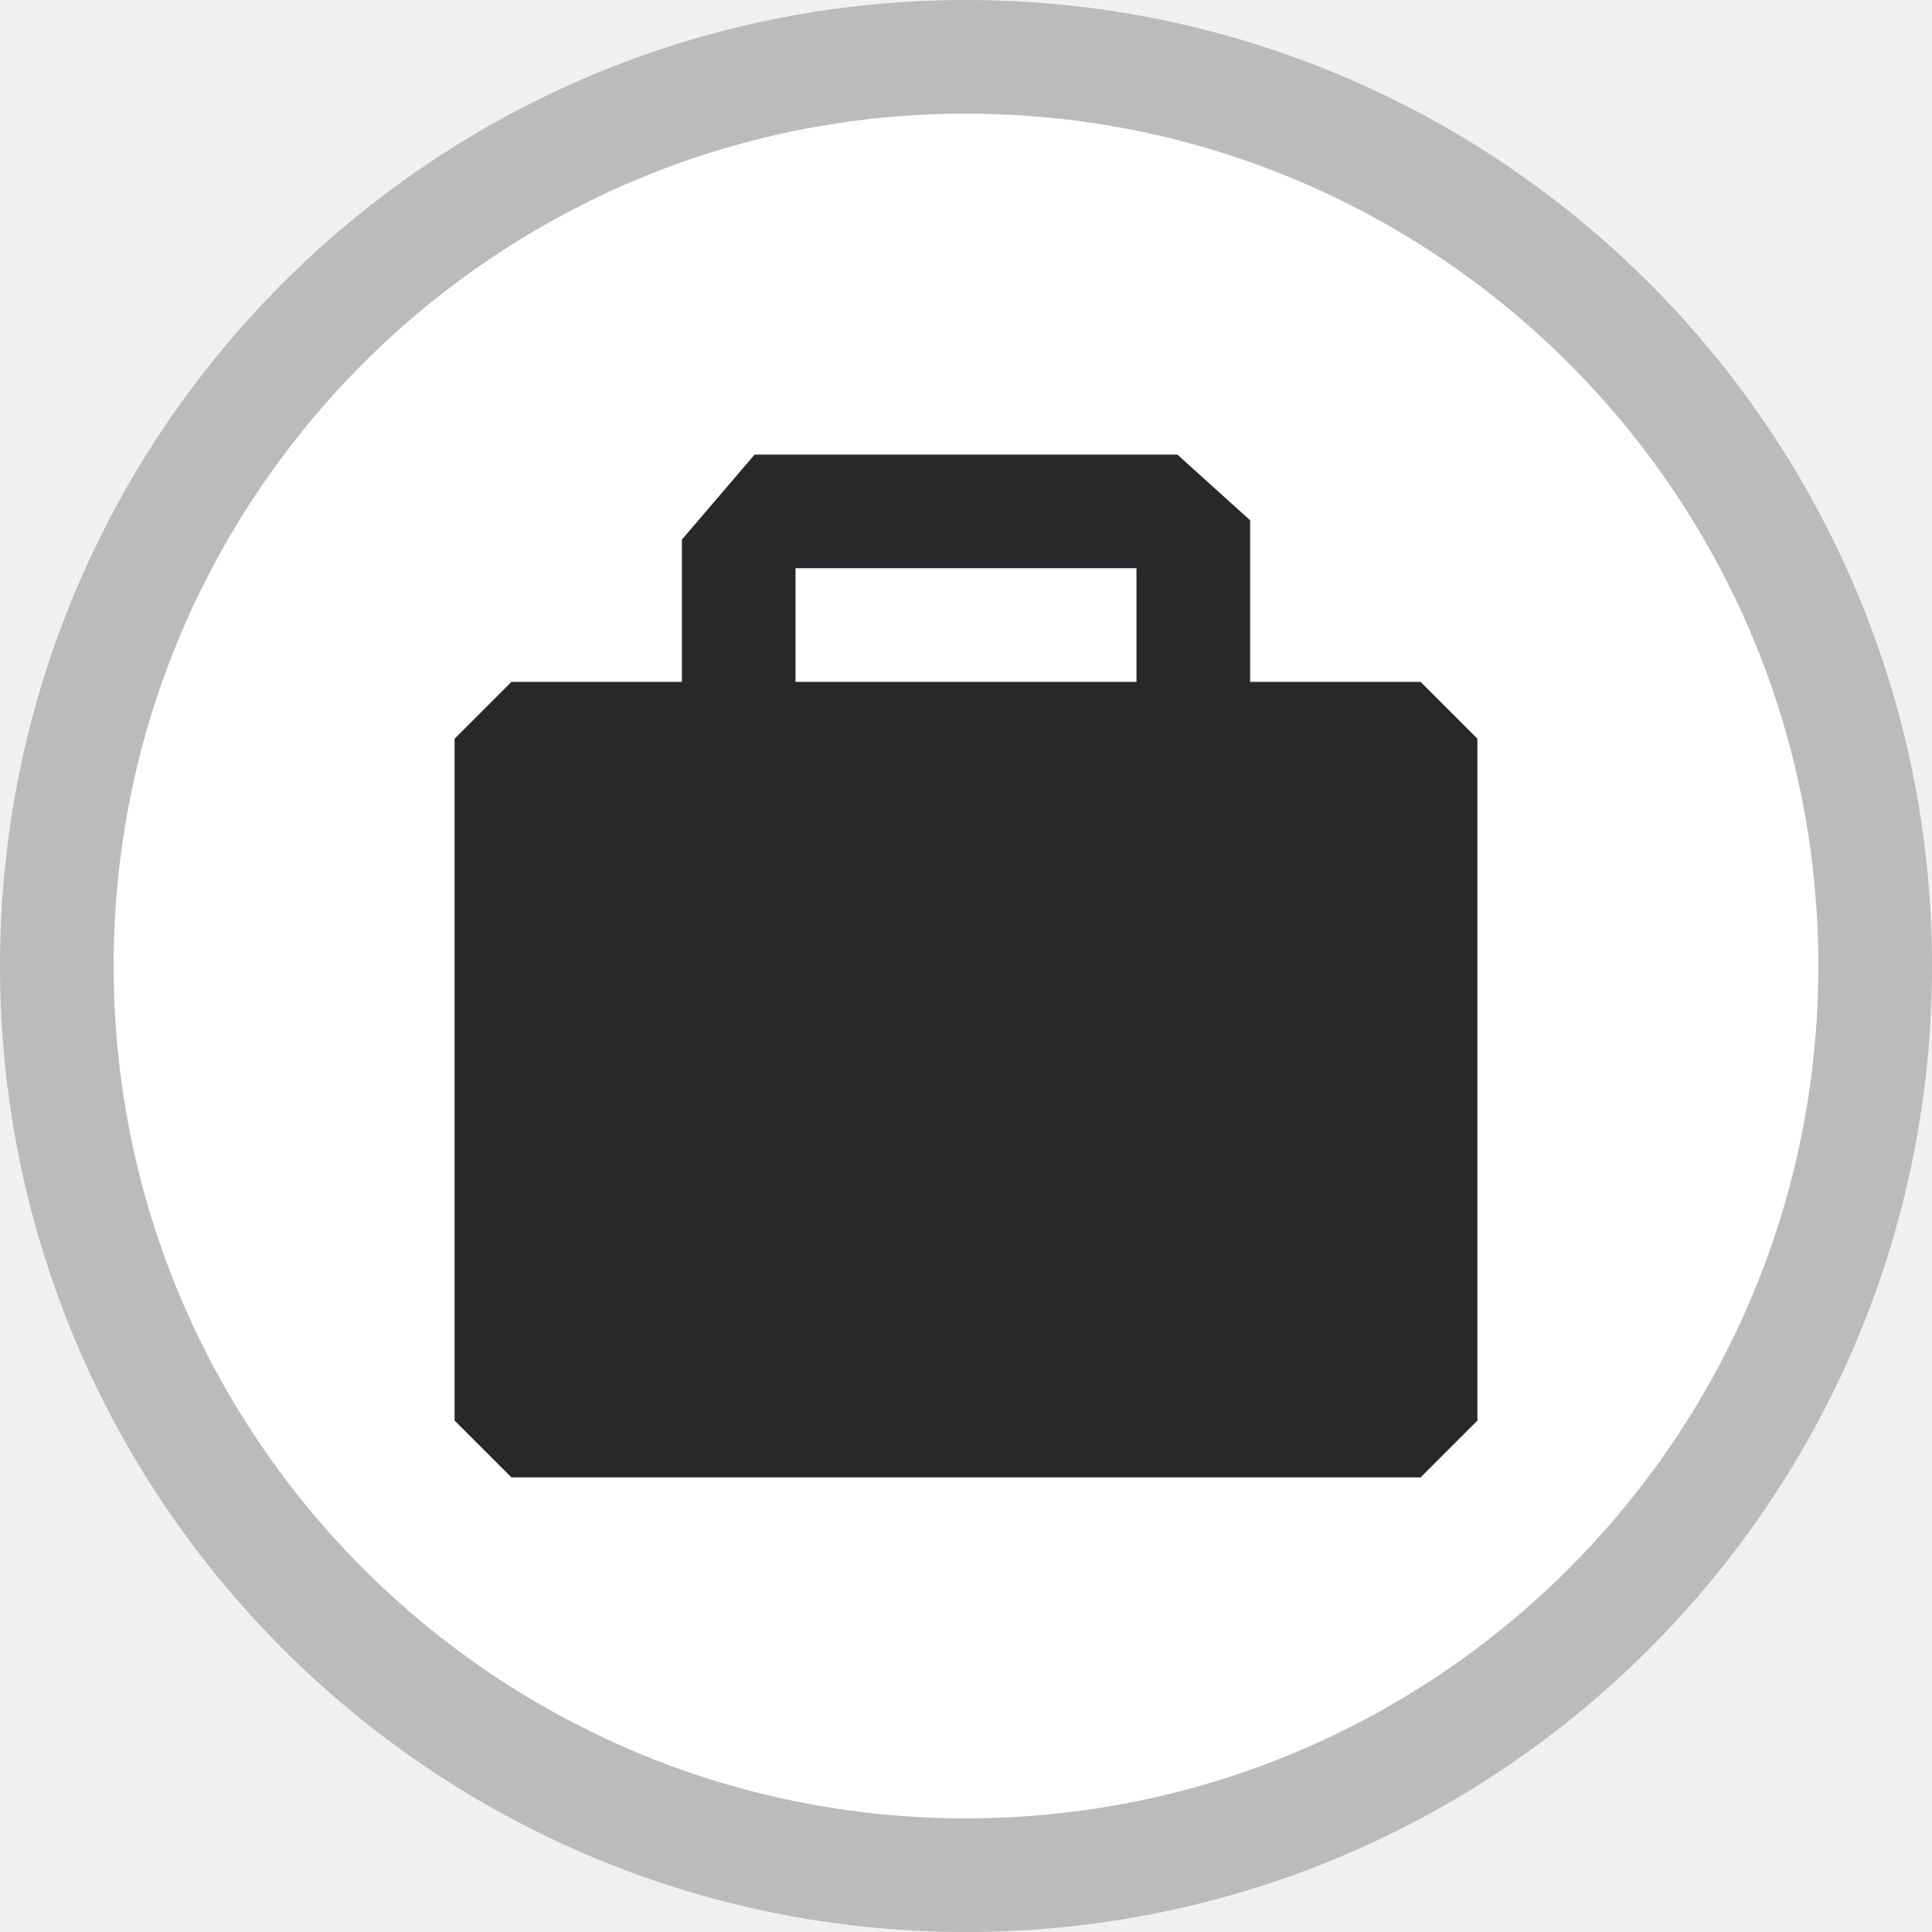
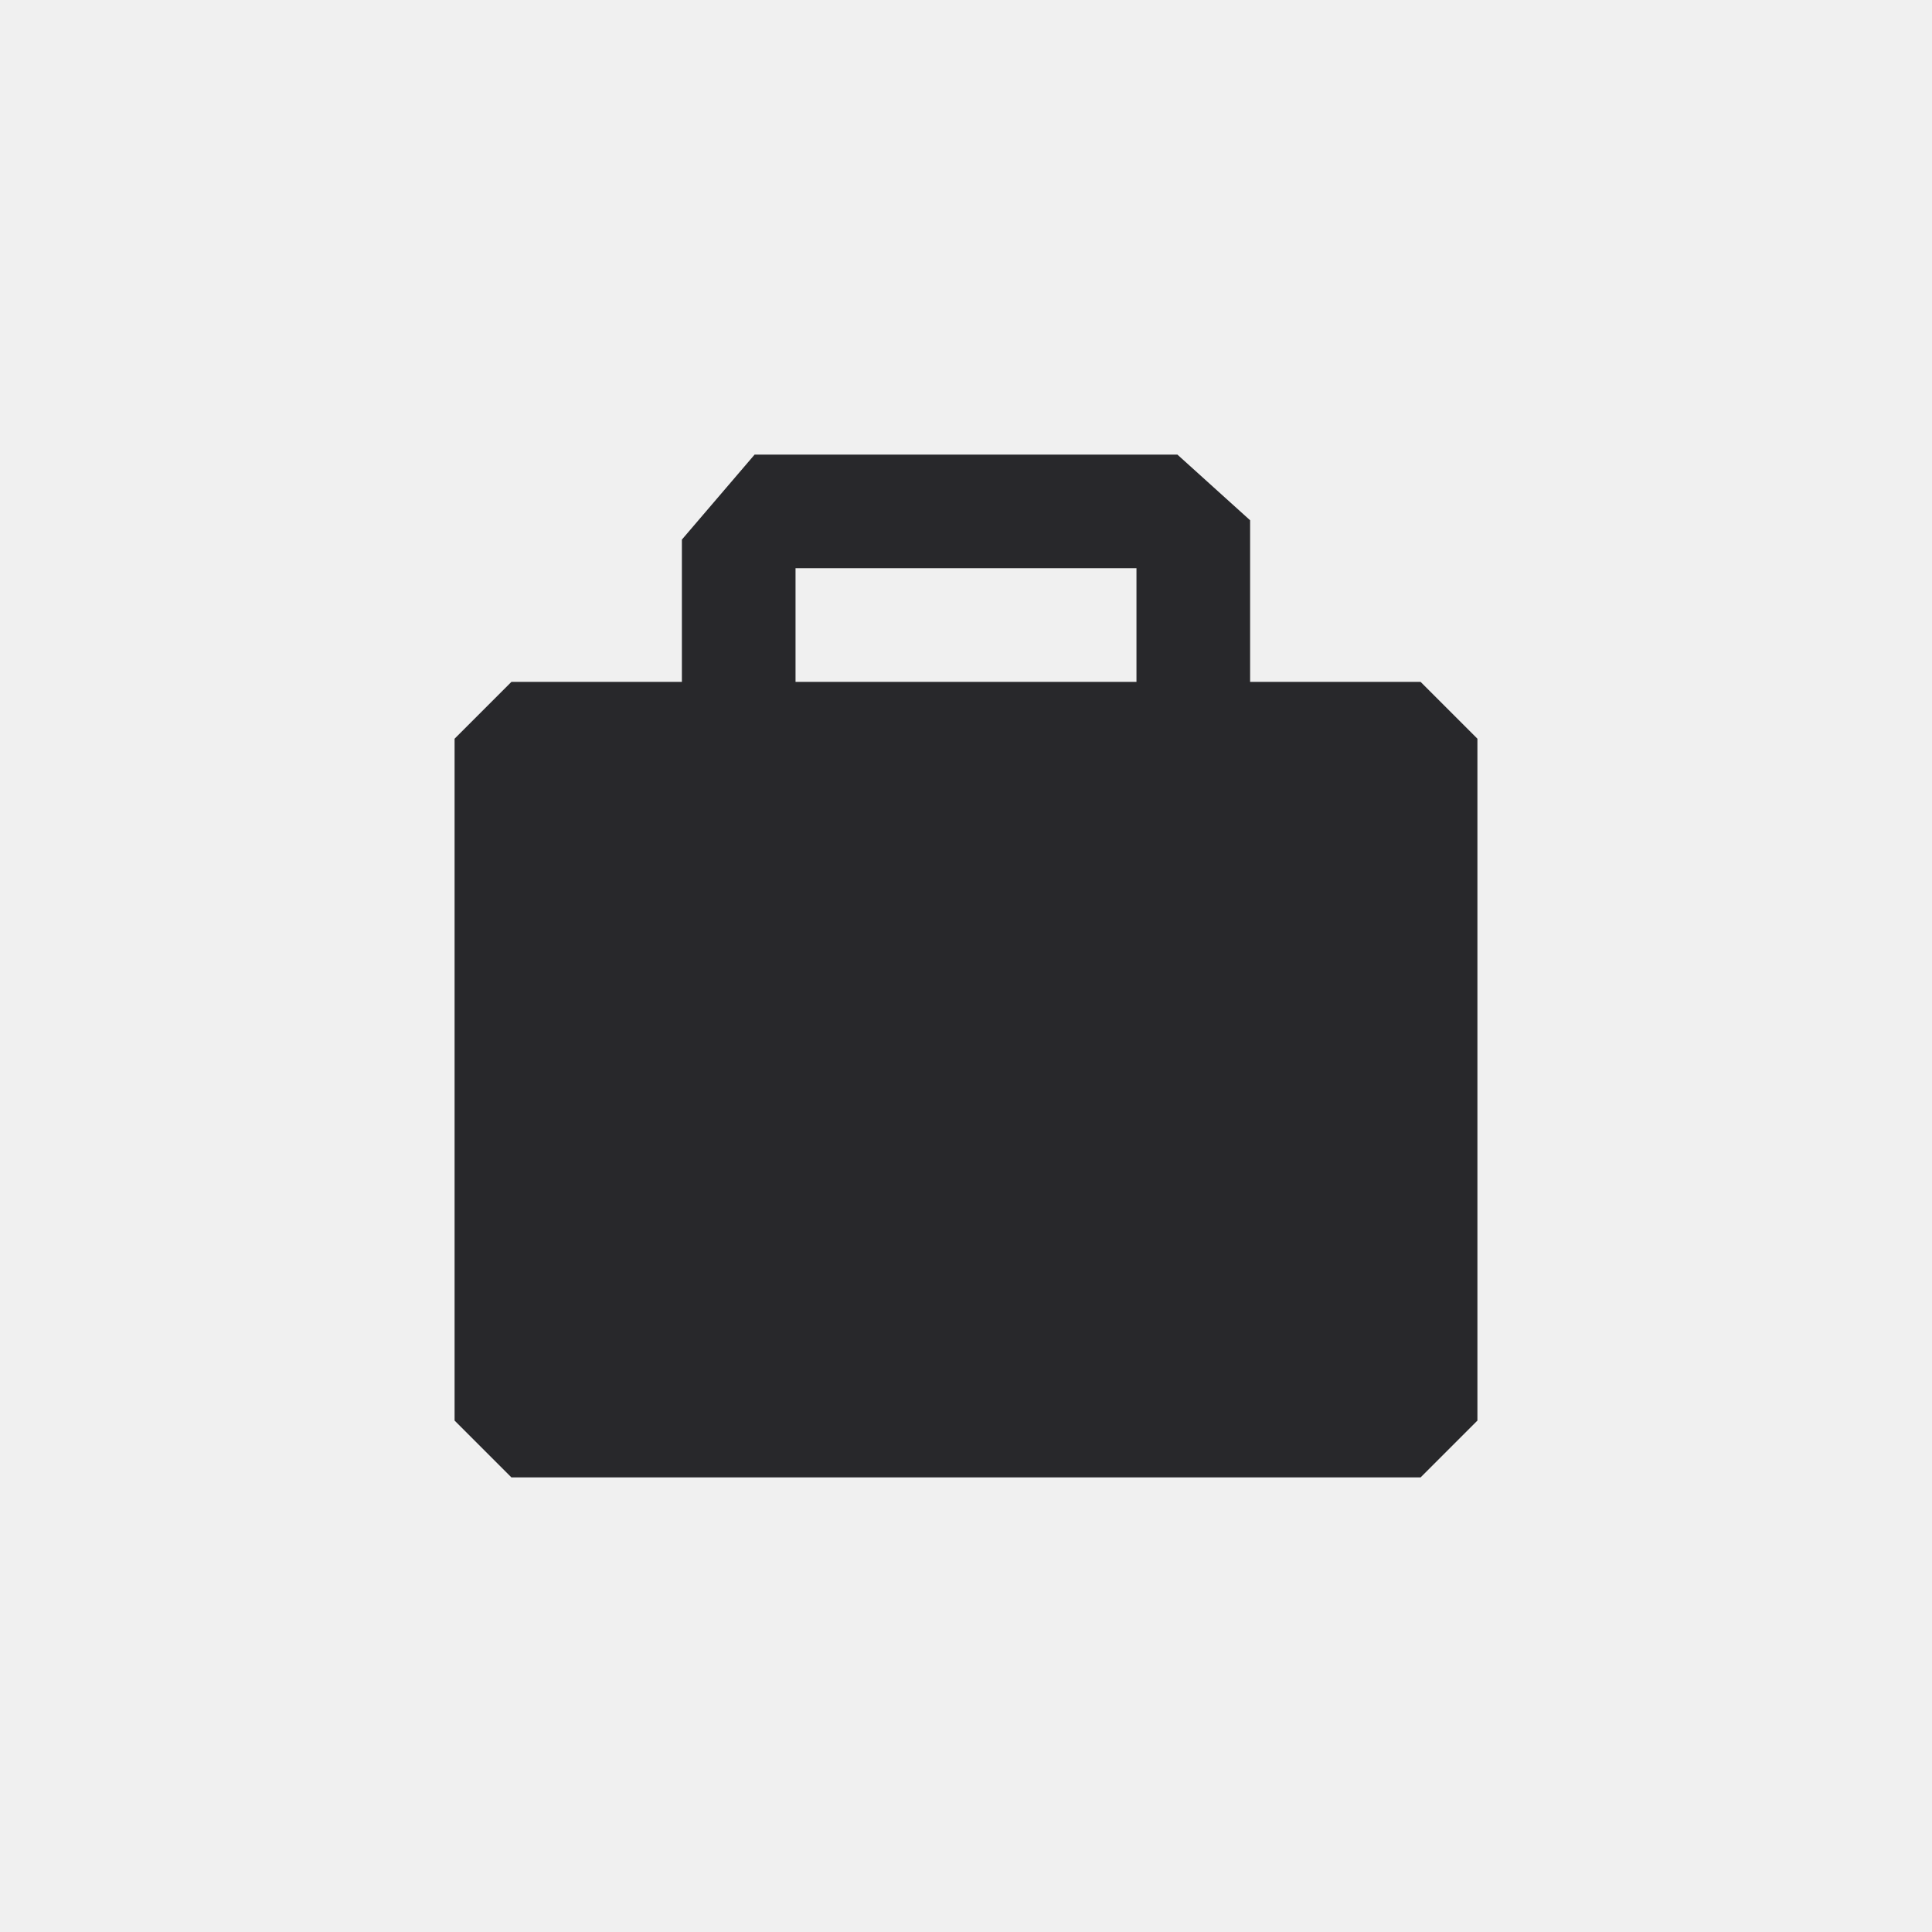
<svg xmlns="http://www.w3.org/2000/svg" viewBox="0 0 17 17" height="17" width="17">
  <rect fill="none" x="0" y="0" width="17" height="17" />
-   <rect x="1" y="1" rx="7.5" ry="7.5" width="15" height="15" stroke="#bbb" style="stroke-linejoin:round;stroke-miterlimit:4;" fill="#bbb" stroke-width="2" />
-   <rect x="1" y="1" width="15" height="15" rx="7.5" ry="7.5" fill="#fff" />
  <path fill="#28282b" transform="translate(3 3)" d="M8,3V1.578L7.36,1H3.64  L3,1.748V3H1.5L1,3.5v6L1.5,10h8L10,9.5v-6L9.5,3H8z M4,2h3v1H4V2z" />
</svg>
